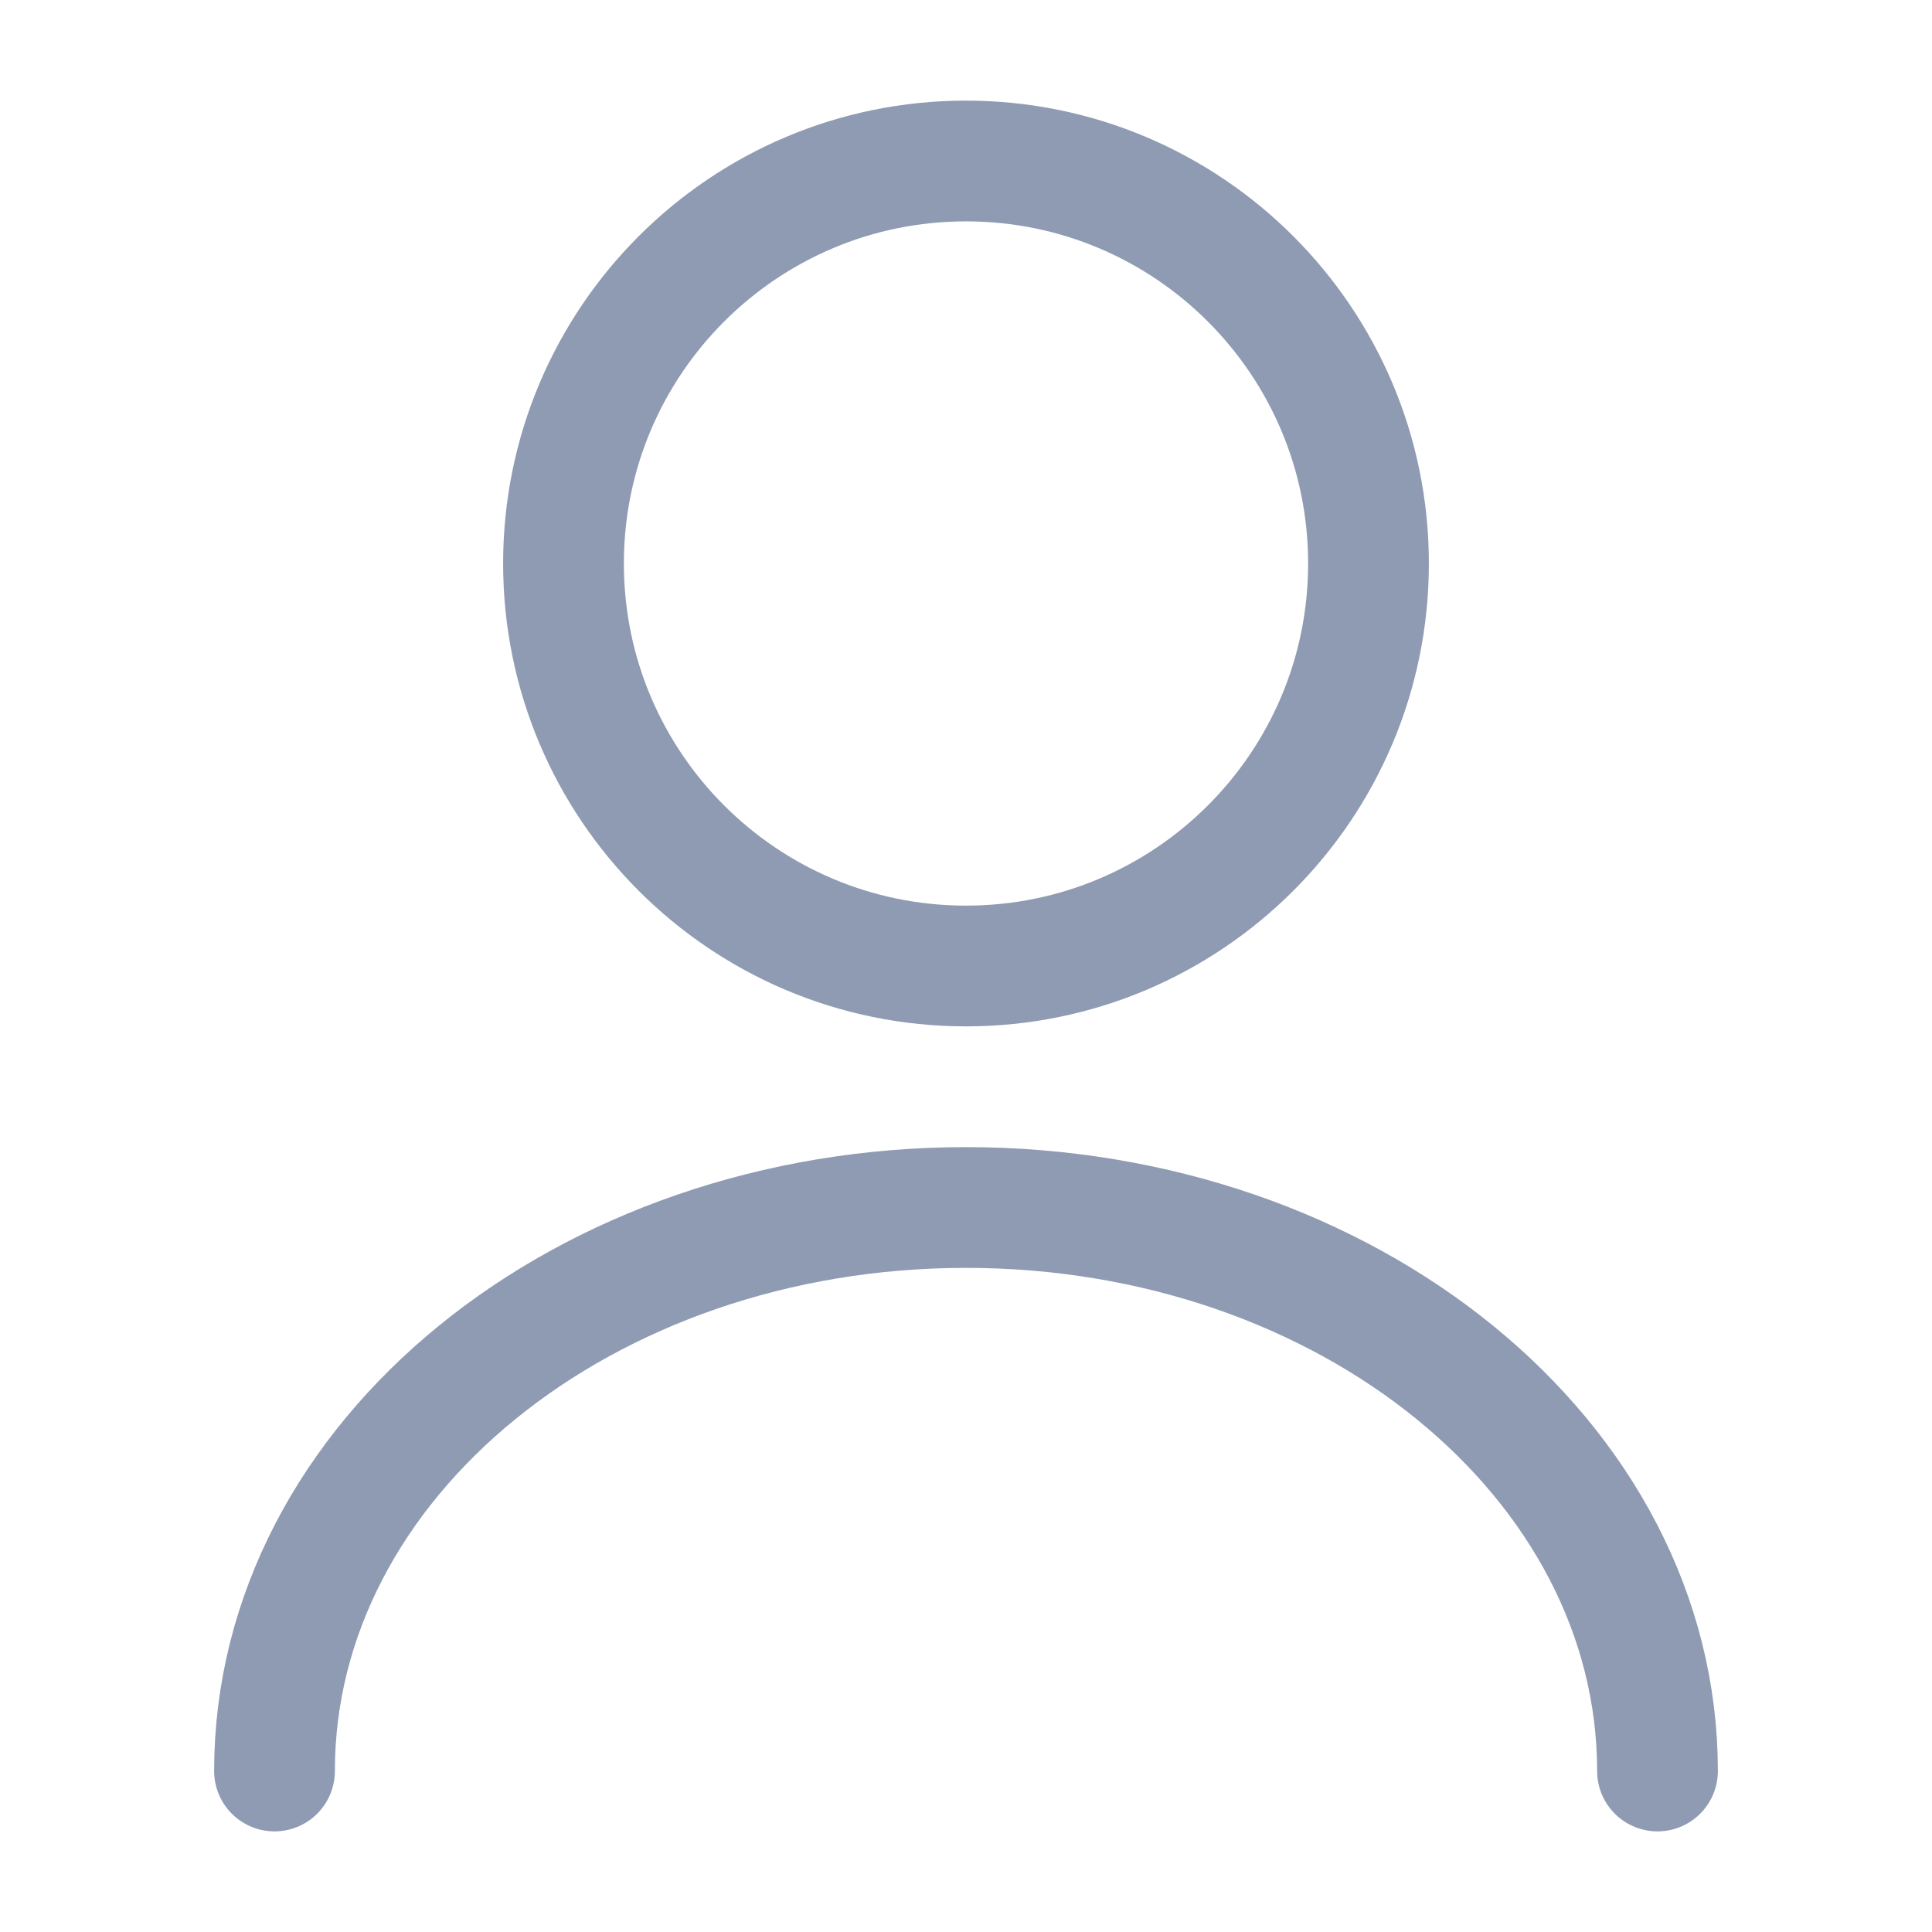
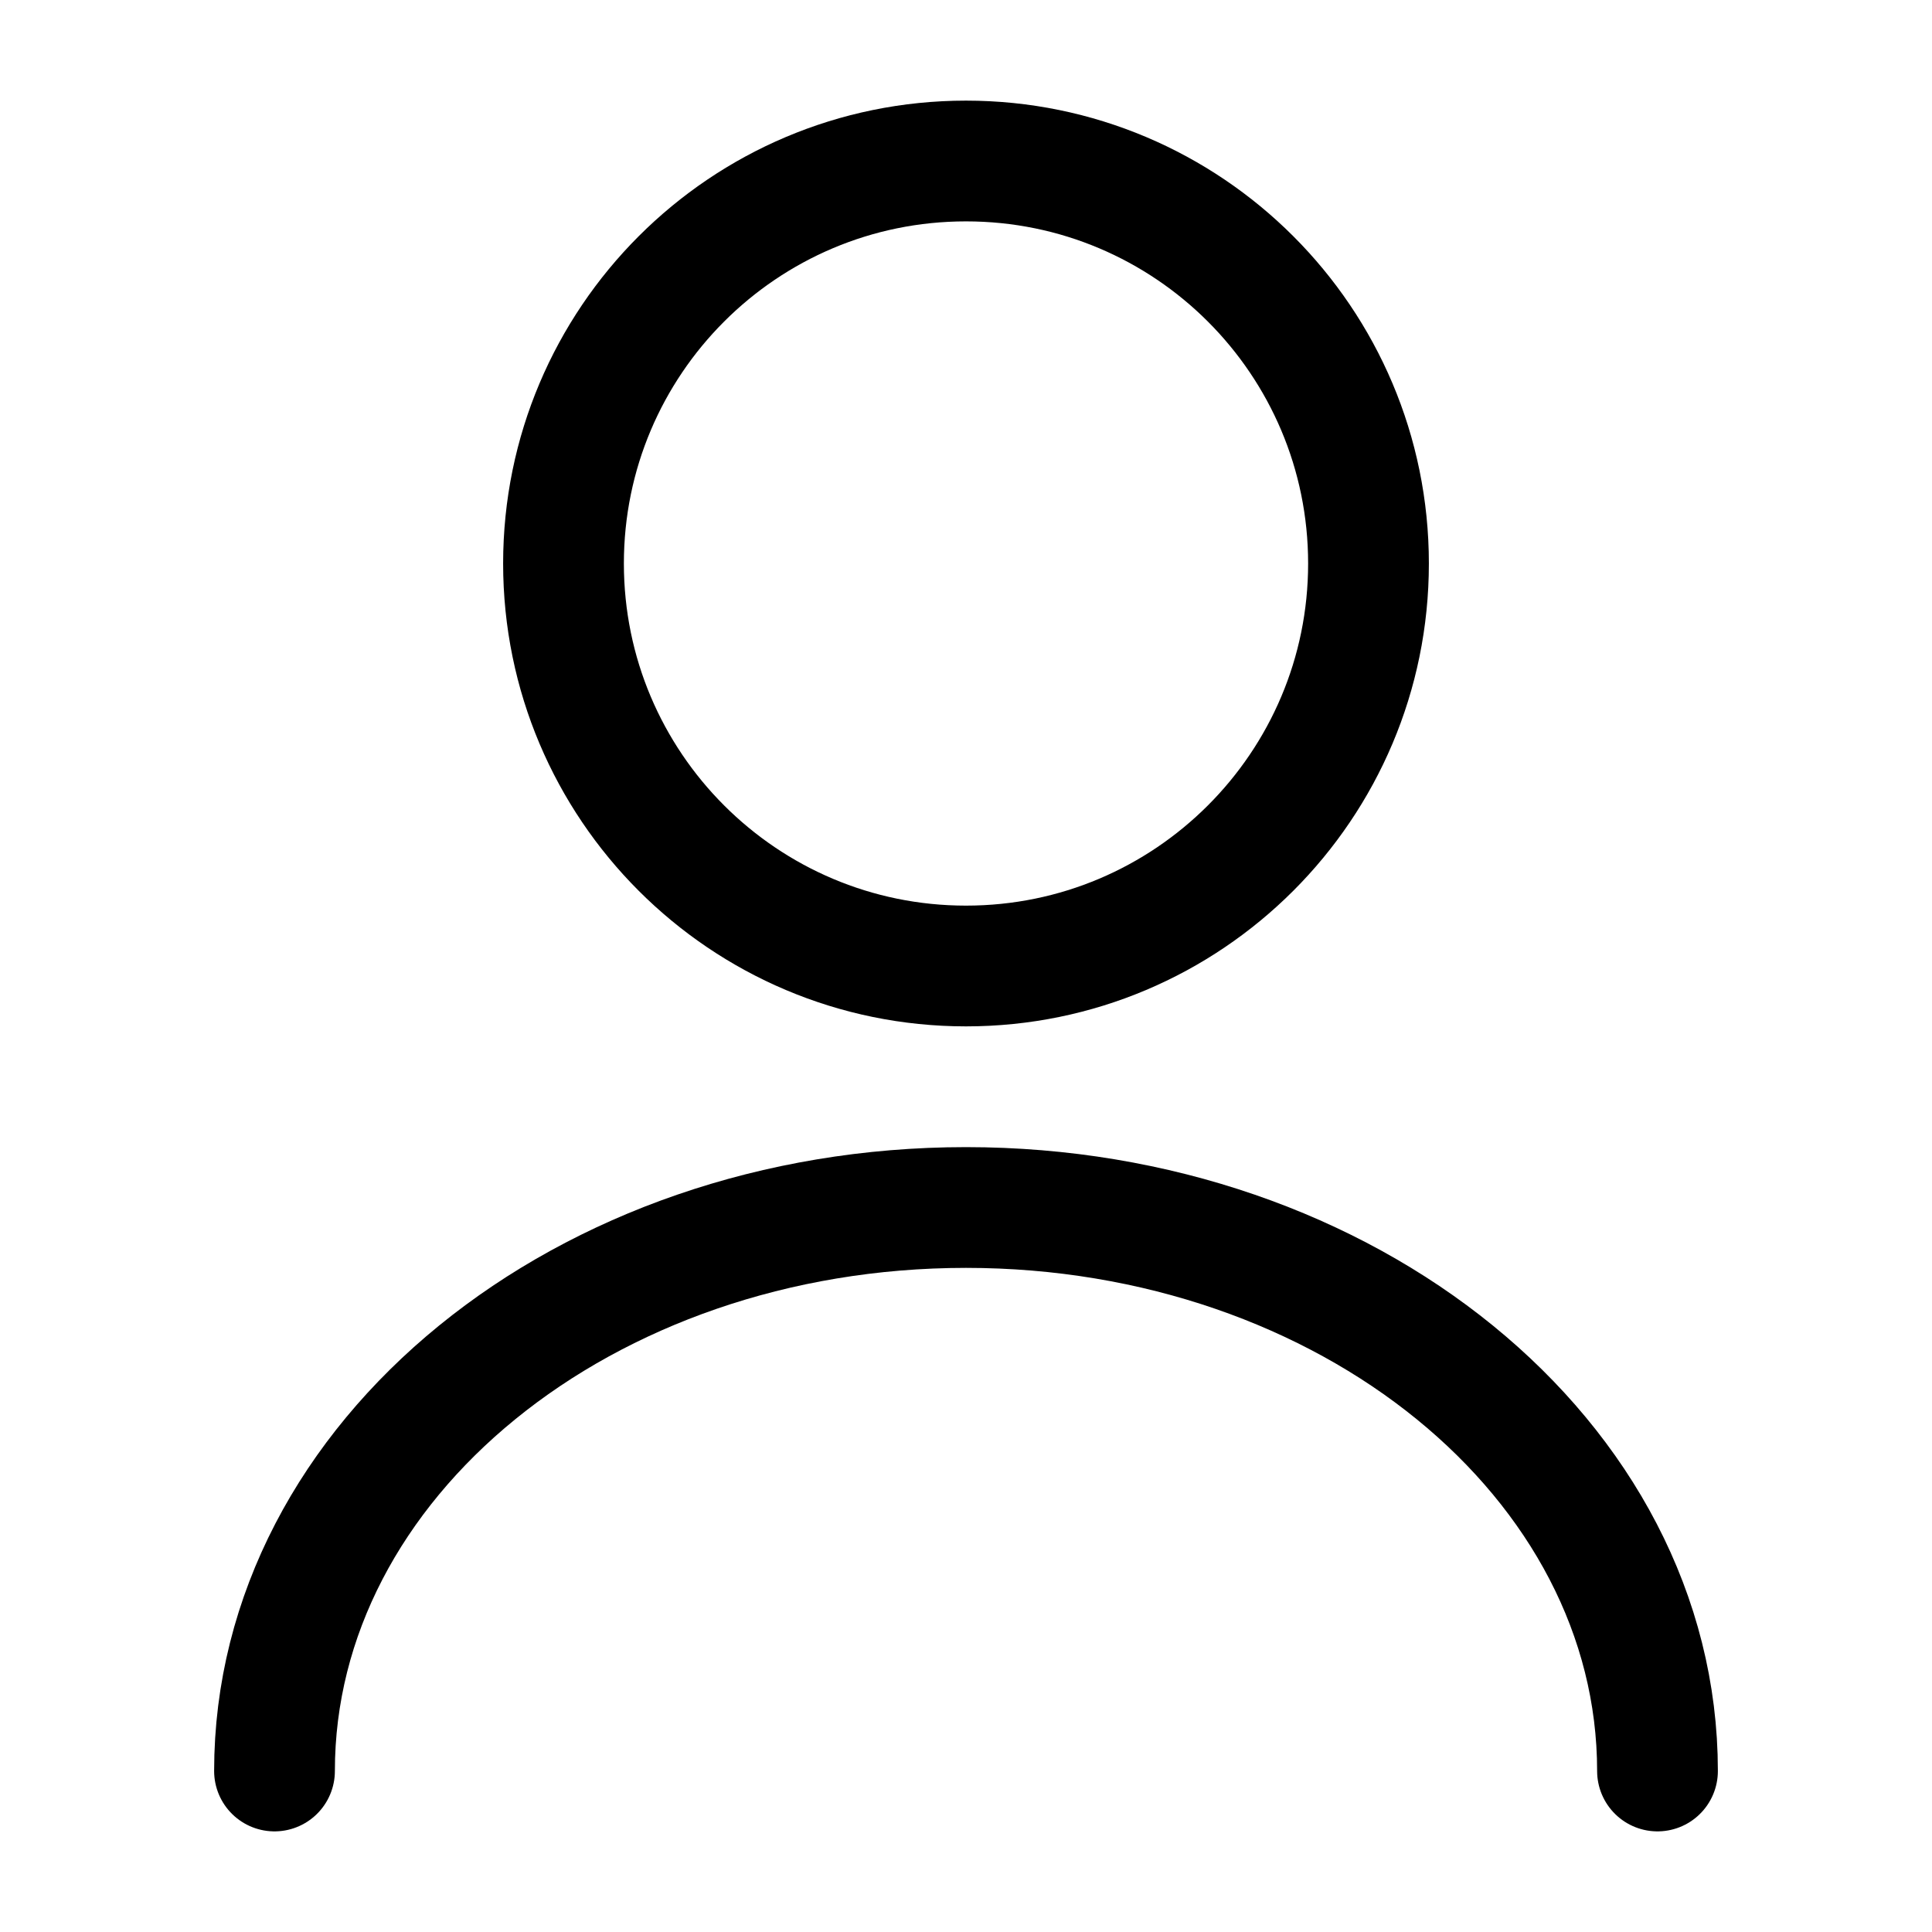
<svg xmlns="http://www.w3.org/2000/svg" width="24" height="24" viewBox="0 0 24 24" fill="none">
-   <path d="M12 12C14.761 12 17 9.761 17 7C17 4.239 14.761 2 12 2C9.239 2 7 4.239 7 7C7 9.761 9.239 12 12 12Z" stroke="#8F9BB3" stroke-width="1.5" stroke-linecap="round" stroke-linejoin="round" />
-   <path d="M20.59 22C20.59 18.13 16.74 15 12 15C7.26 15 3.41 18.13 3.41 22" stroke="#8F9BB3" stroke-width="1.5" stroke-linecap="round" stroke-linejoin="round" />
+   <path d="M12 12C14.761 12 17 9.761 17 7C17 4.239 14.761 2 12 2C9.239 2 7 4.239 7 7C7 9.761 9.239 12 12 12Z" stroke="currentColor" stroke-width="1.5" stroke-linecap="round" stroke-linejoin="round" />
+   <path d="M20.59 22C20.59 18.13 16.74 15 12 15C7.26 15 3.41 18.13 3.41 22" stroke="currentColor" stroke-width="1.5" stroke-linecap="round" stroke-linejoin="round" />
</svg>
